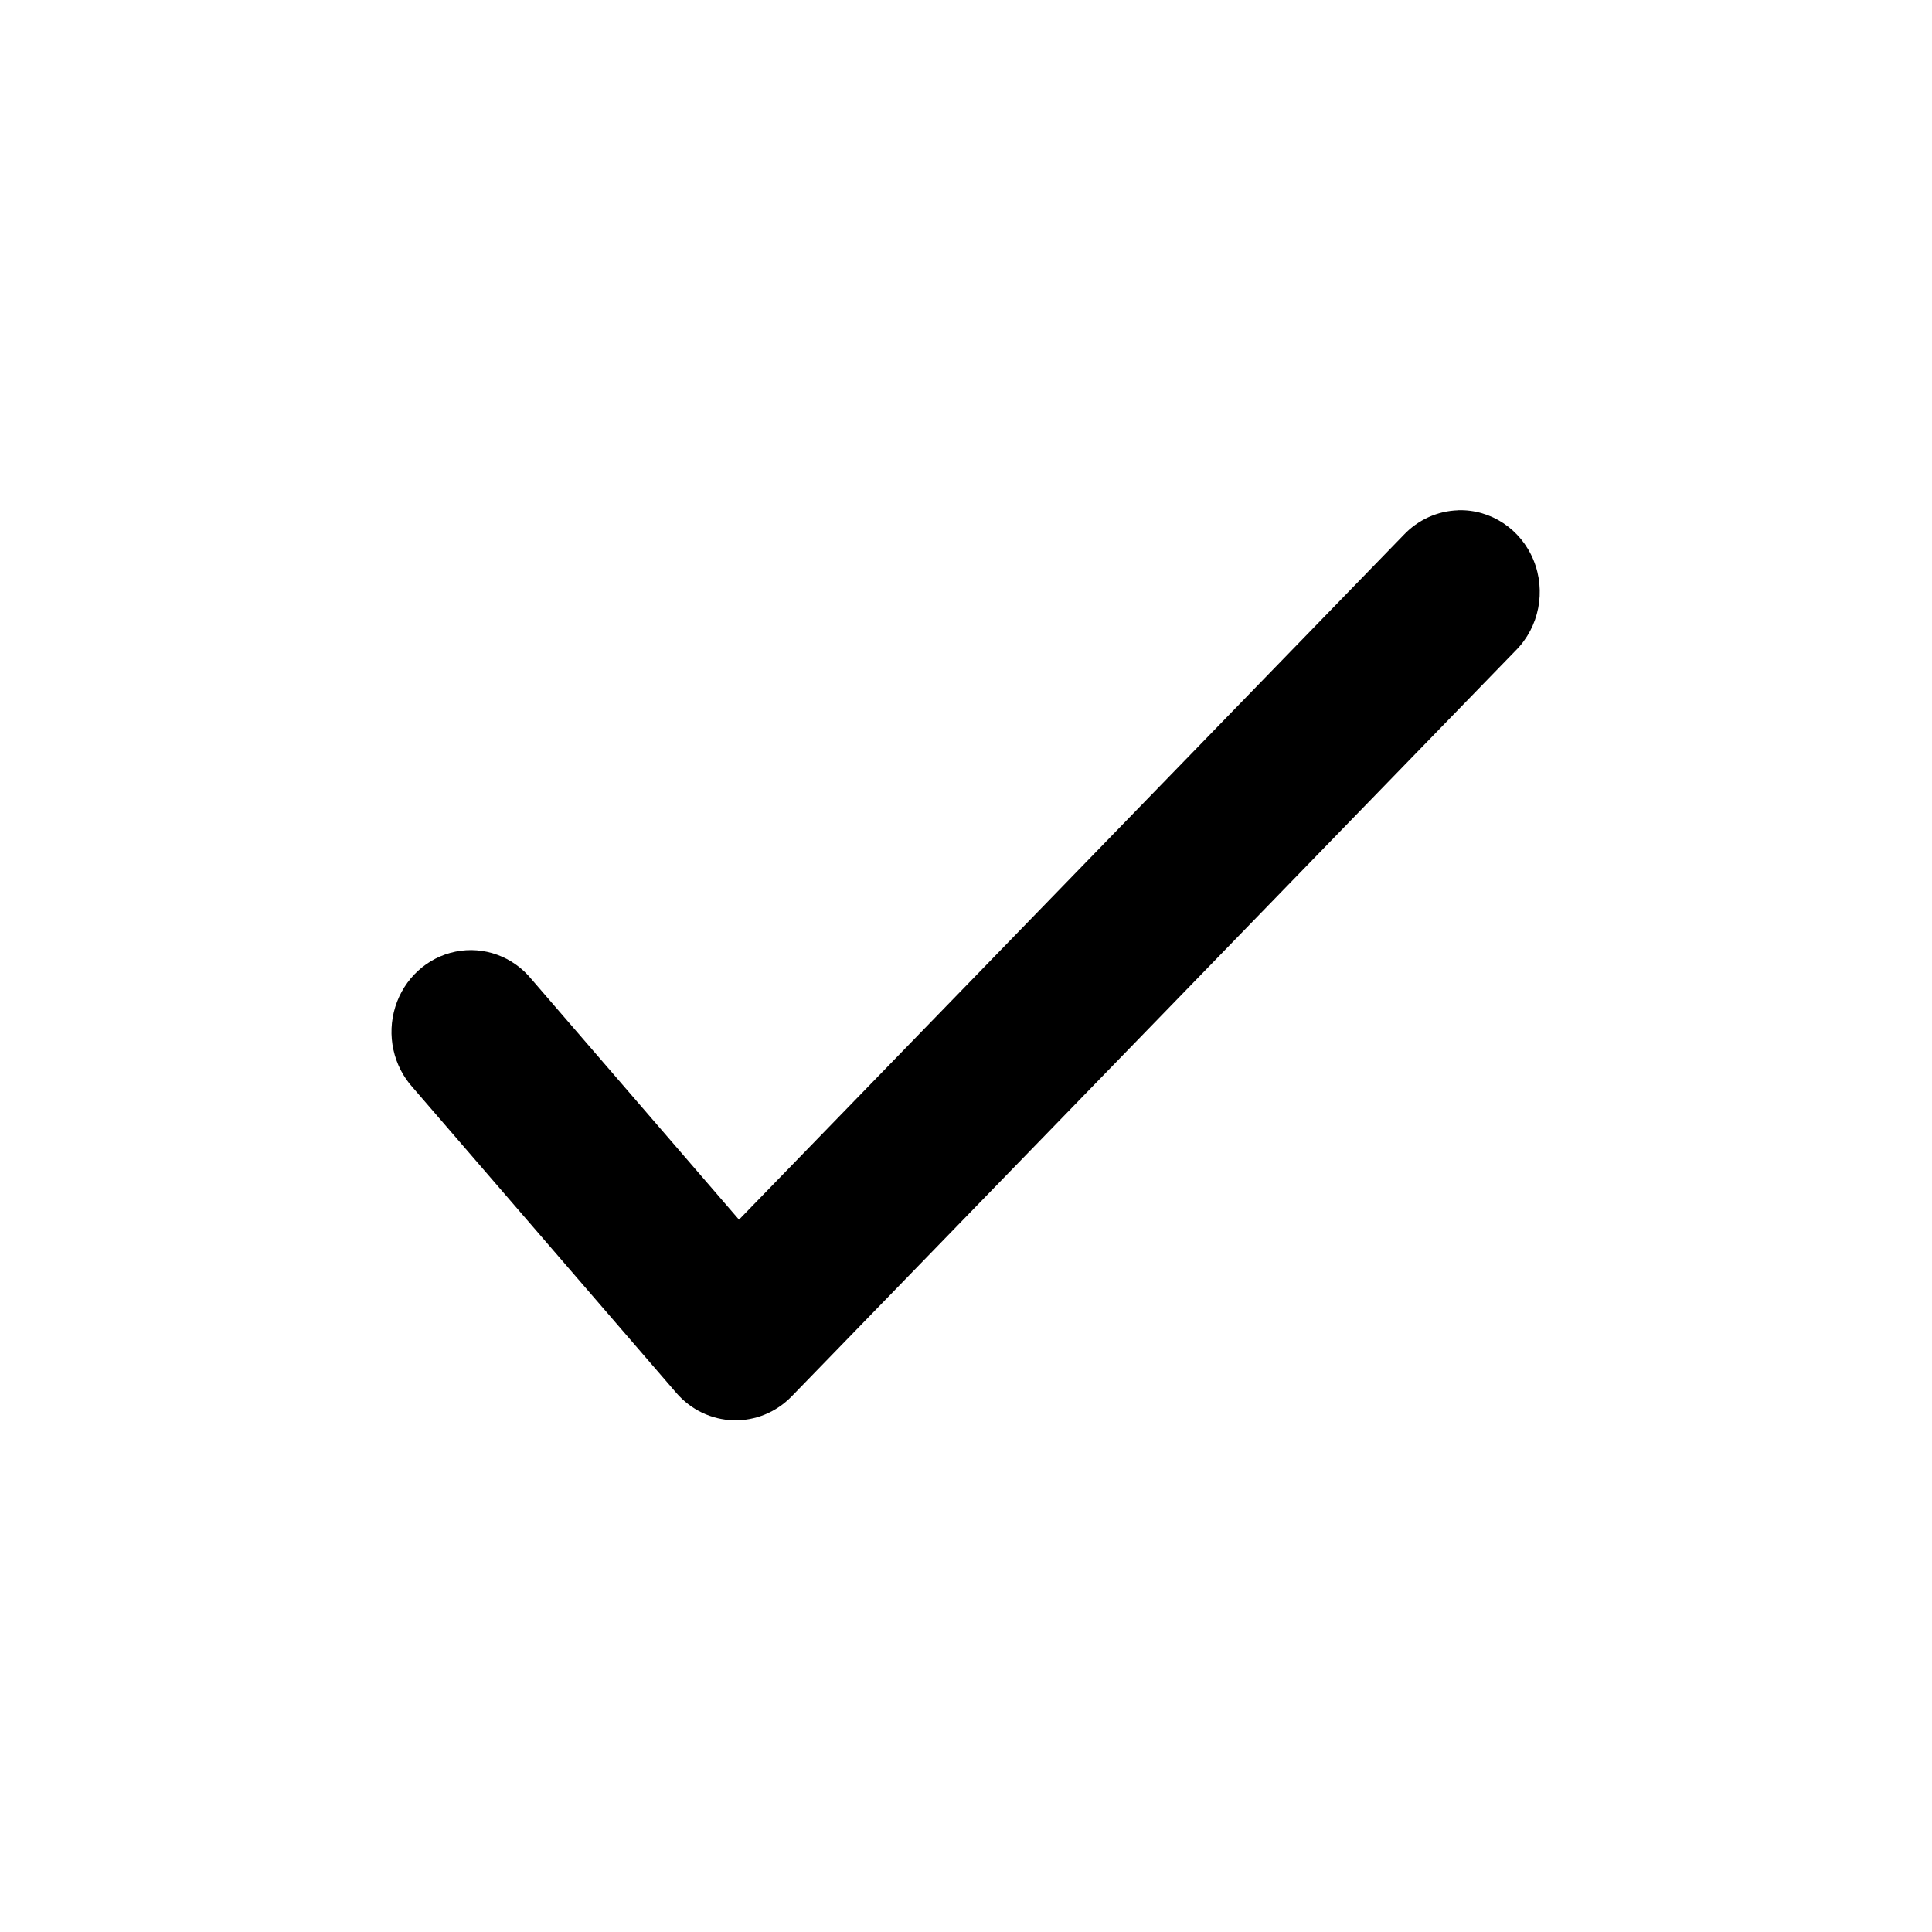
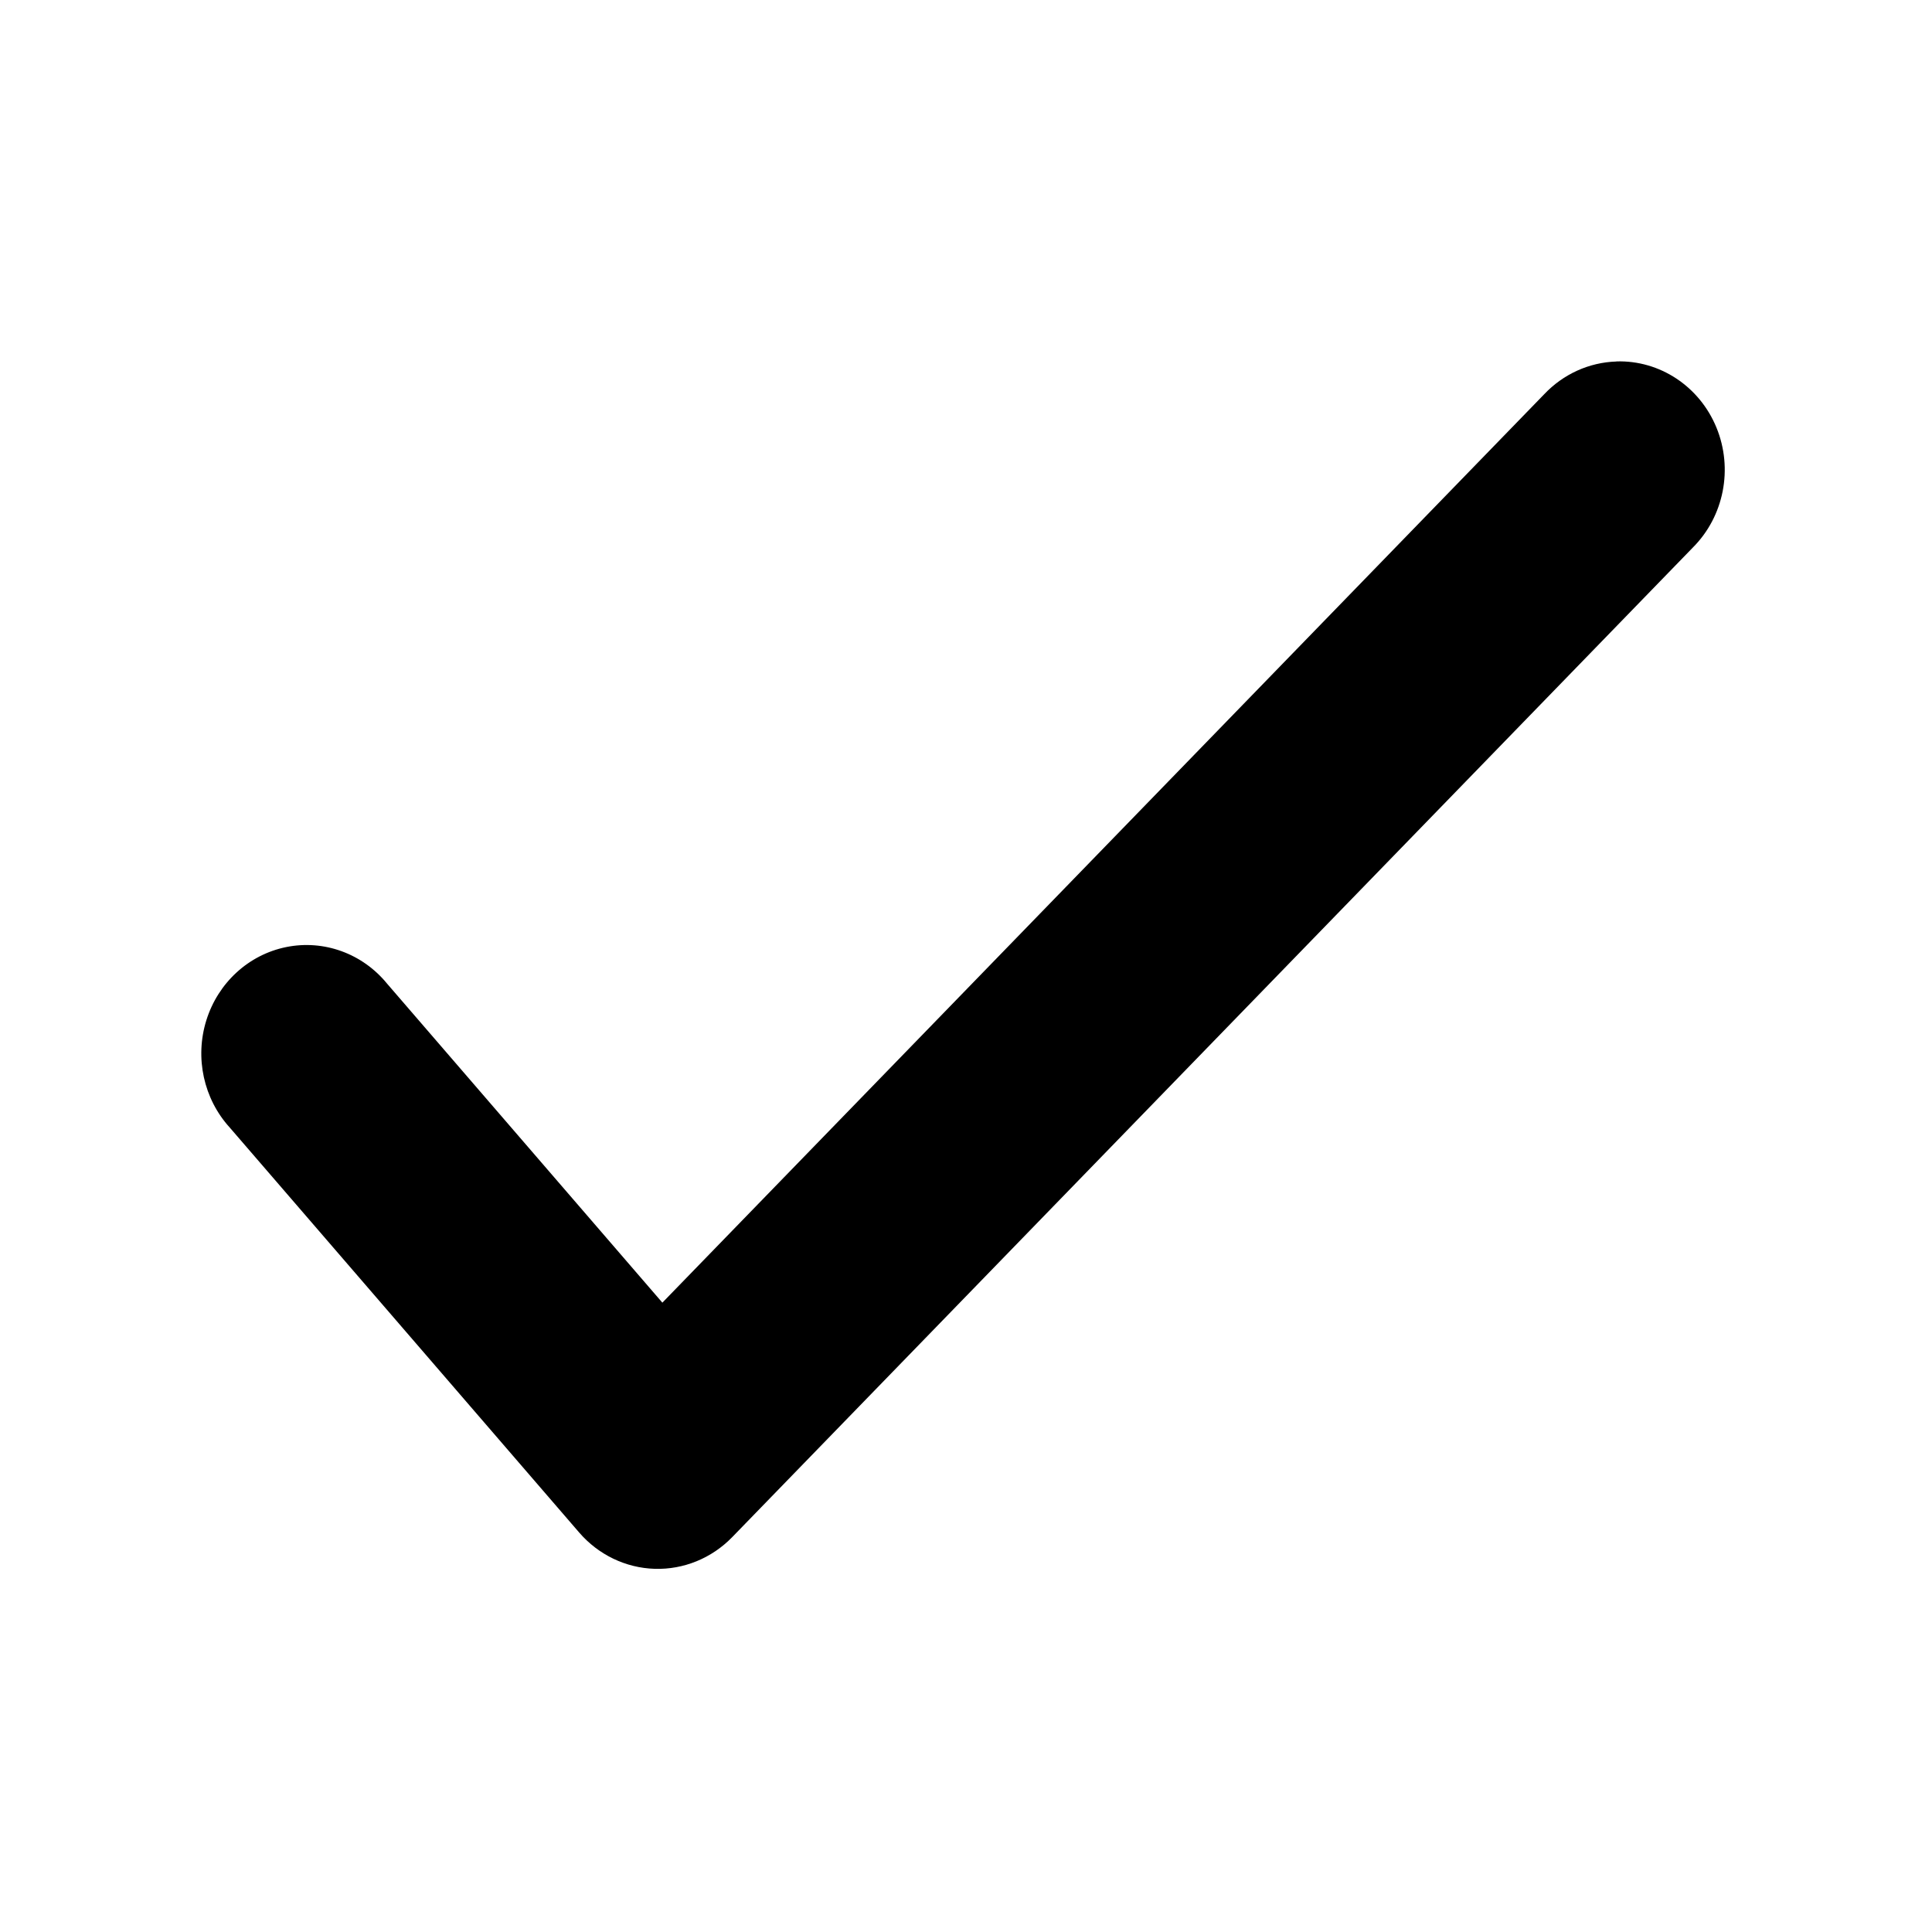
<svg xmlns="http://www.w3.org/2000/svg" height="48" width="48" version="1.1" viewBox="0 0 48 48">
-   <g transform="matrix(.81773 0 0 .84237 3.5562 -843.17)">
-     <path style="color-rendering:auto;text-decoration-color:#000000;color:#000000;shape-rendering:auto;solid-color:#000000;text-decoration-line:none;fill:#000000;mix-blend-mode:normal;block-progression:tb;text-indent:0;image-rendering:auto;white-space:normal;text-decoration-style:solid;isolation:auto;text-transform:none" d="m39.953 1016a2.41 2.41 0 0 0 -1.656 0.729l-20.193 20.193-6.303-7.09a2.41 2.41 0 1 0 -3.602 3.2l8 9a2.41 2.41 0 0 0 3.504 0.103l22-22a2.41 2.41 0 0 0 -1.75 -4.137z" />
+   <g transform="matrix(1.0849 0 0 1.1176 -3.1847 -1126.5)">
+     <path style="color-rendering:auto;text-decoration-color:#000000;color:#000000;isolation:auto;mix-blend-mode:normal;shape-rendering:auto;solid-color:#000000;block-progression:tb;text-decoration-line:none;image-rendering:auto;white-space:normal;text-indent:0;text-transform:none;text-decoration-style:solid;fill:#000000" d="m39.953 1016a2.41 2.41 0 0 0 -1.656 0.729l-20.193 20.193-6.303-7.09a2.41 2.41 0 1 0 -3.602 3.2l8 9a2.41 2.41 0 0 0 3.504 0.103l22-22a2.41 2.41 0 0 0 -1.75 -4.137z" />
  </g>
</svg>
